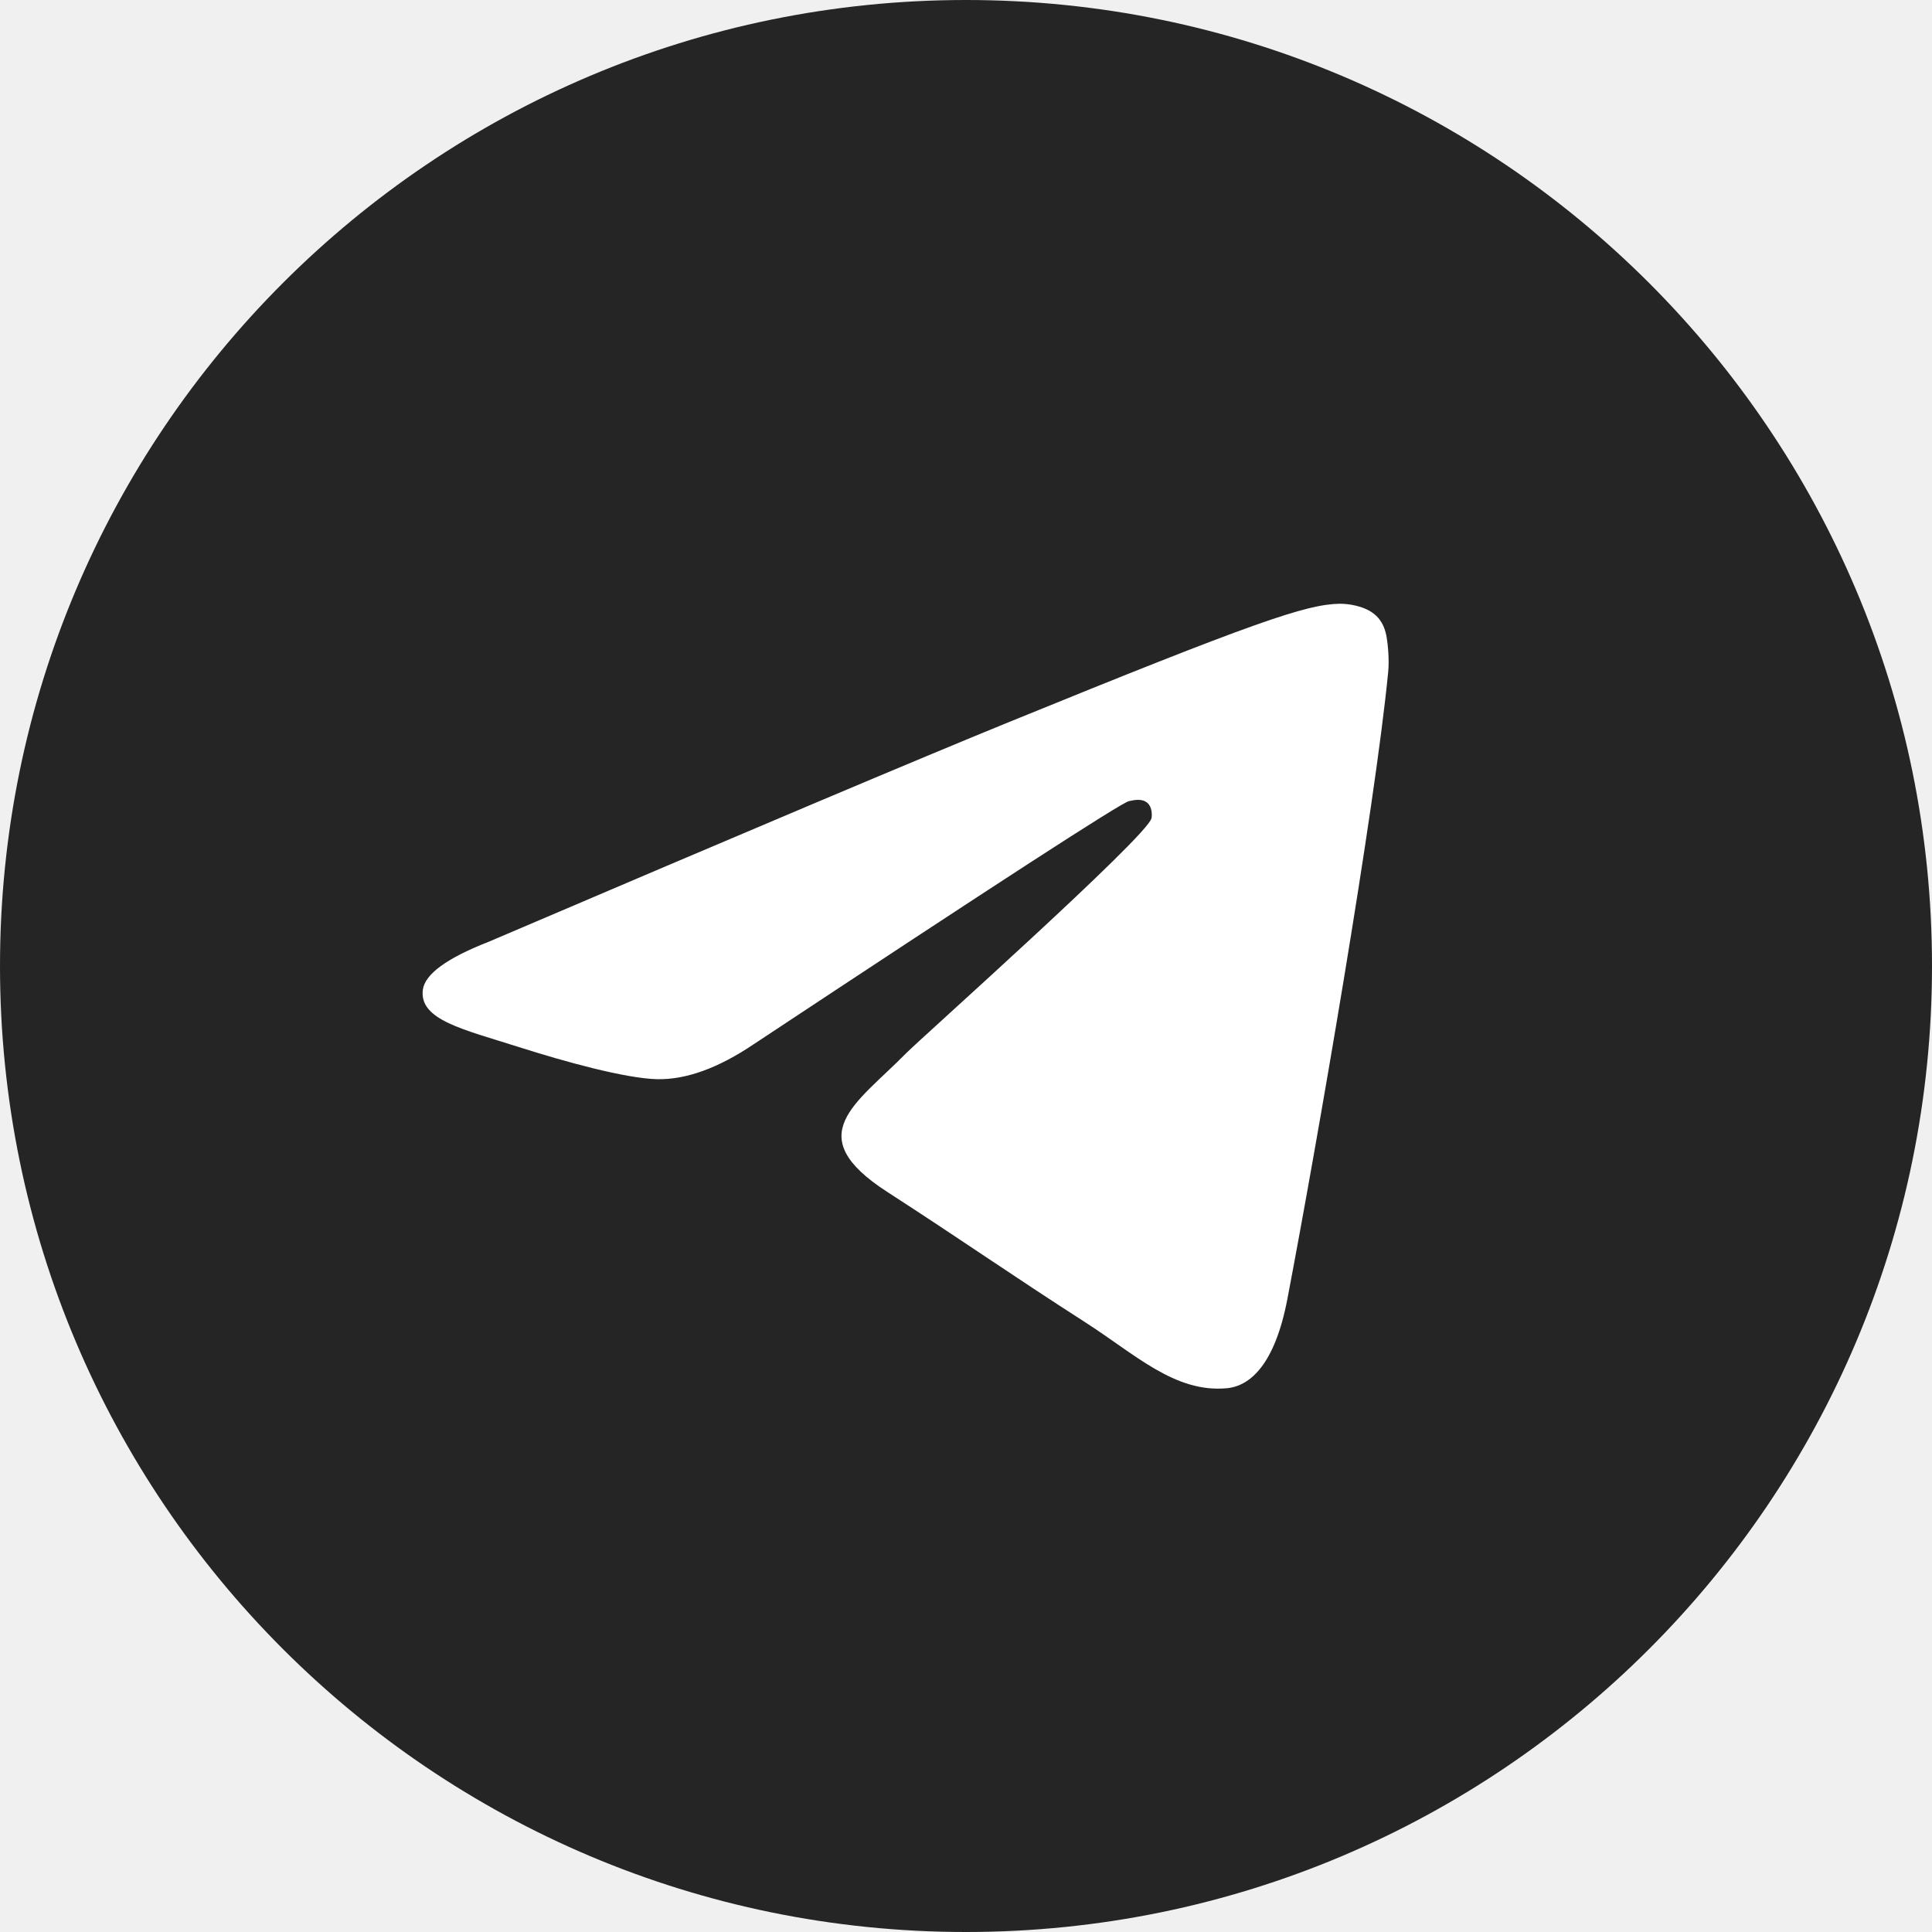
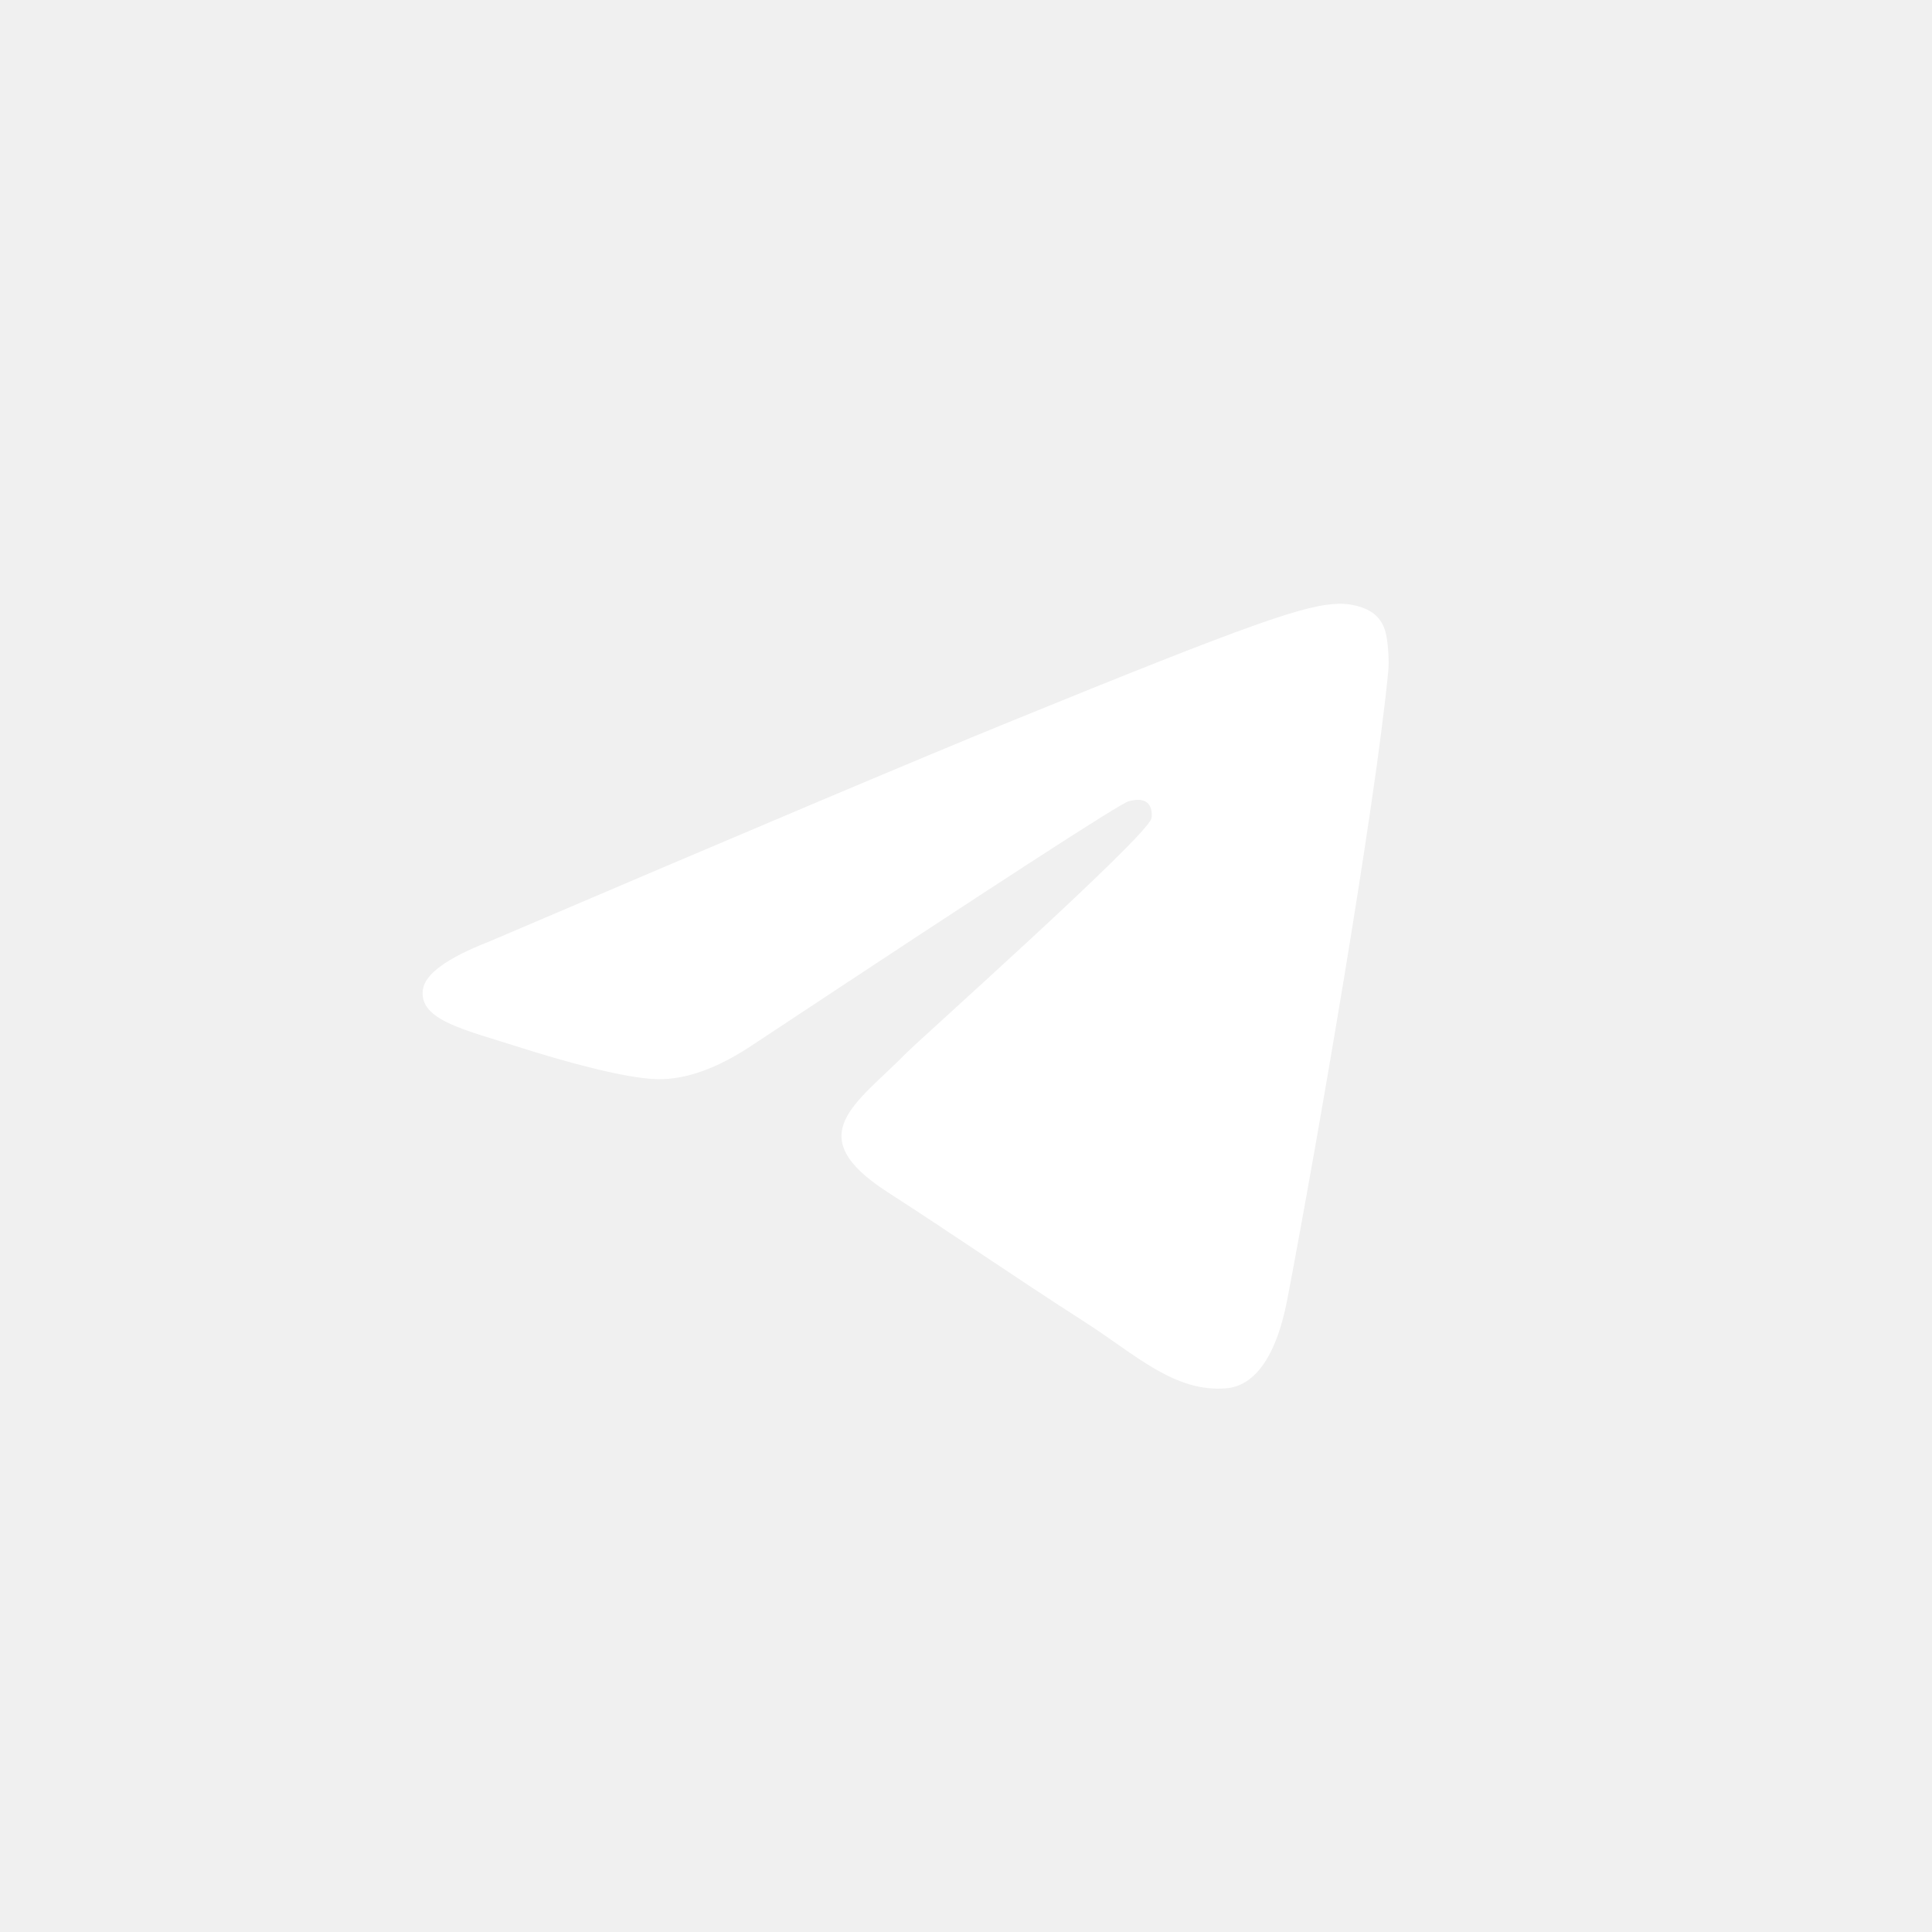
<svg xmlns="http://www.w3.org/2000/svg" width="36" height="36" viewBox="0 0 36 36" fill="none">
-   <path d="M18 36C27.941 36 36 27.941 36 18C36 8.059 27.941 0 18 0C8.059 0 0 8.059 0 18C0 27.941 8.059 36 18 36Z" fill="#252525" />
  <path fill-rule="evenodd" clip-rule="evenodd" d="M9.112 17.546C13.944 15.482 17.166 14.121 18.778 13.464C23.381 11.587 24.338 11.261 24.961 11.25C25.098 11.248 25.405 11.281 25.603 11.439C25.771 11.572 25.817 11.753 25.839 11.879C25.861 12.006 25.889 12.294 25.867 12.519C25.618 15.088 24.538 21.324 23.989 24.202C23.757 25.419 23.299 25.828 22.857 25.868C21.894 25.955 21.163 25.244 20.231 24.645C18.772 23.707 17.948 23.124 16.532 22.209C14.896 21.152 15.956 20.571 16.889 19.621C17.133 19.372 21.374 15.591 21.456 15.248C21.466 15.205 21.476 15.045 21.379 14.96C21.282 14.876 21.139 14.905 21.036 14.928C20.889 14.96 18.559 16.47 14.044 19.458C13.383 19.903 12.784 20.12 12.247 20.109C11.655 20.096 10.517 19.781 9.67 19.511C8.632 19.18 7.808 19.006 7.879 18.444C7.917 18.151 8.328 17.852 9.112 17.546Z" fill="white" />
</svg>
